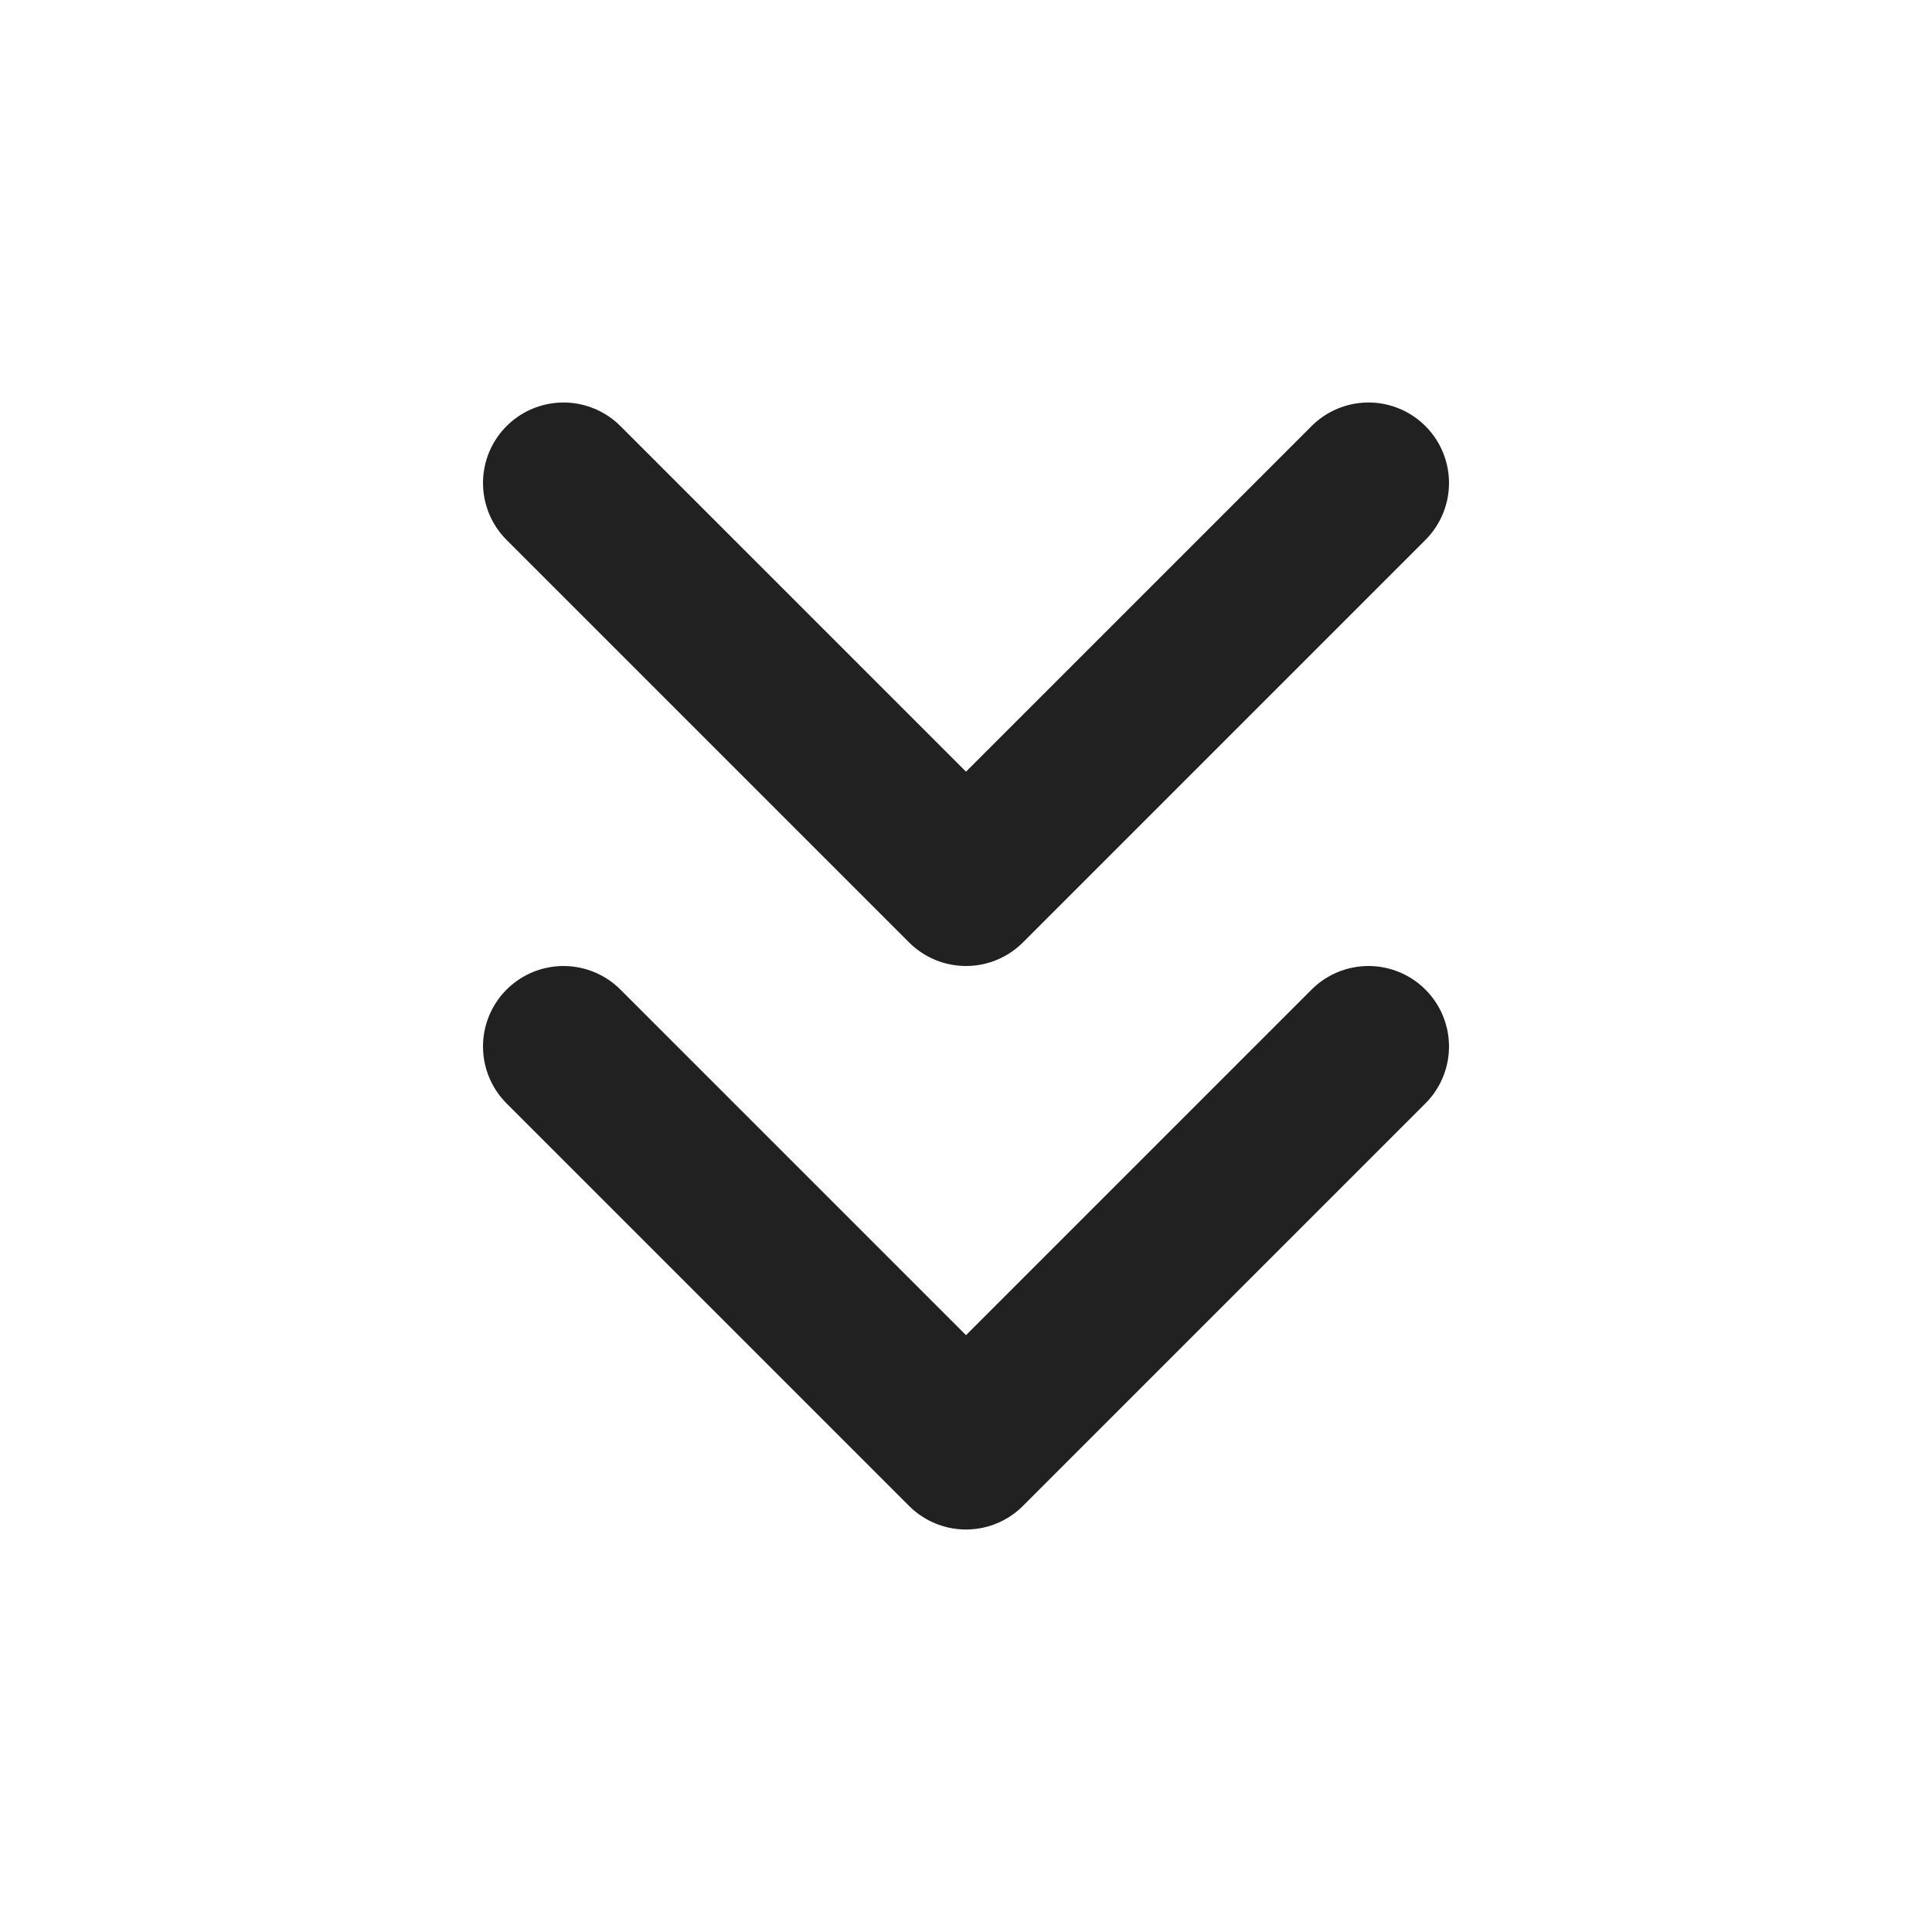
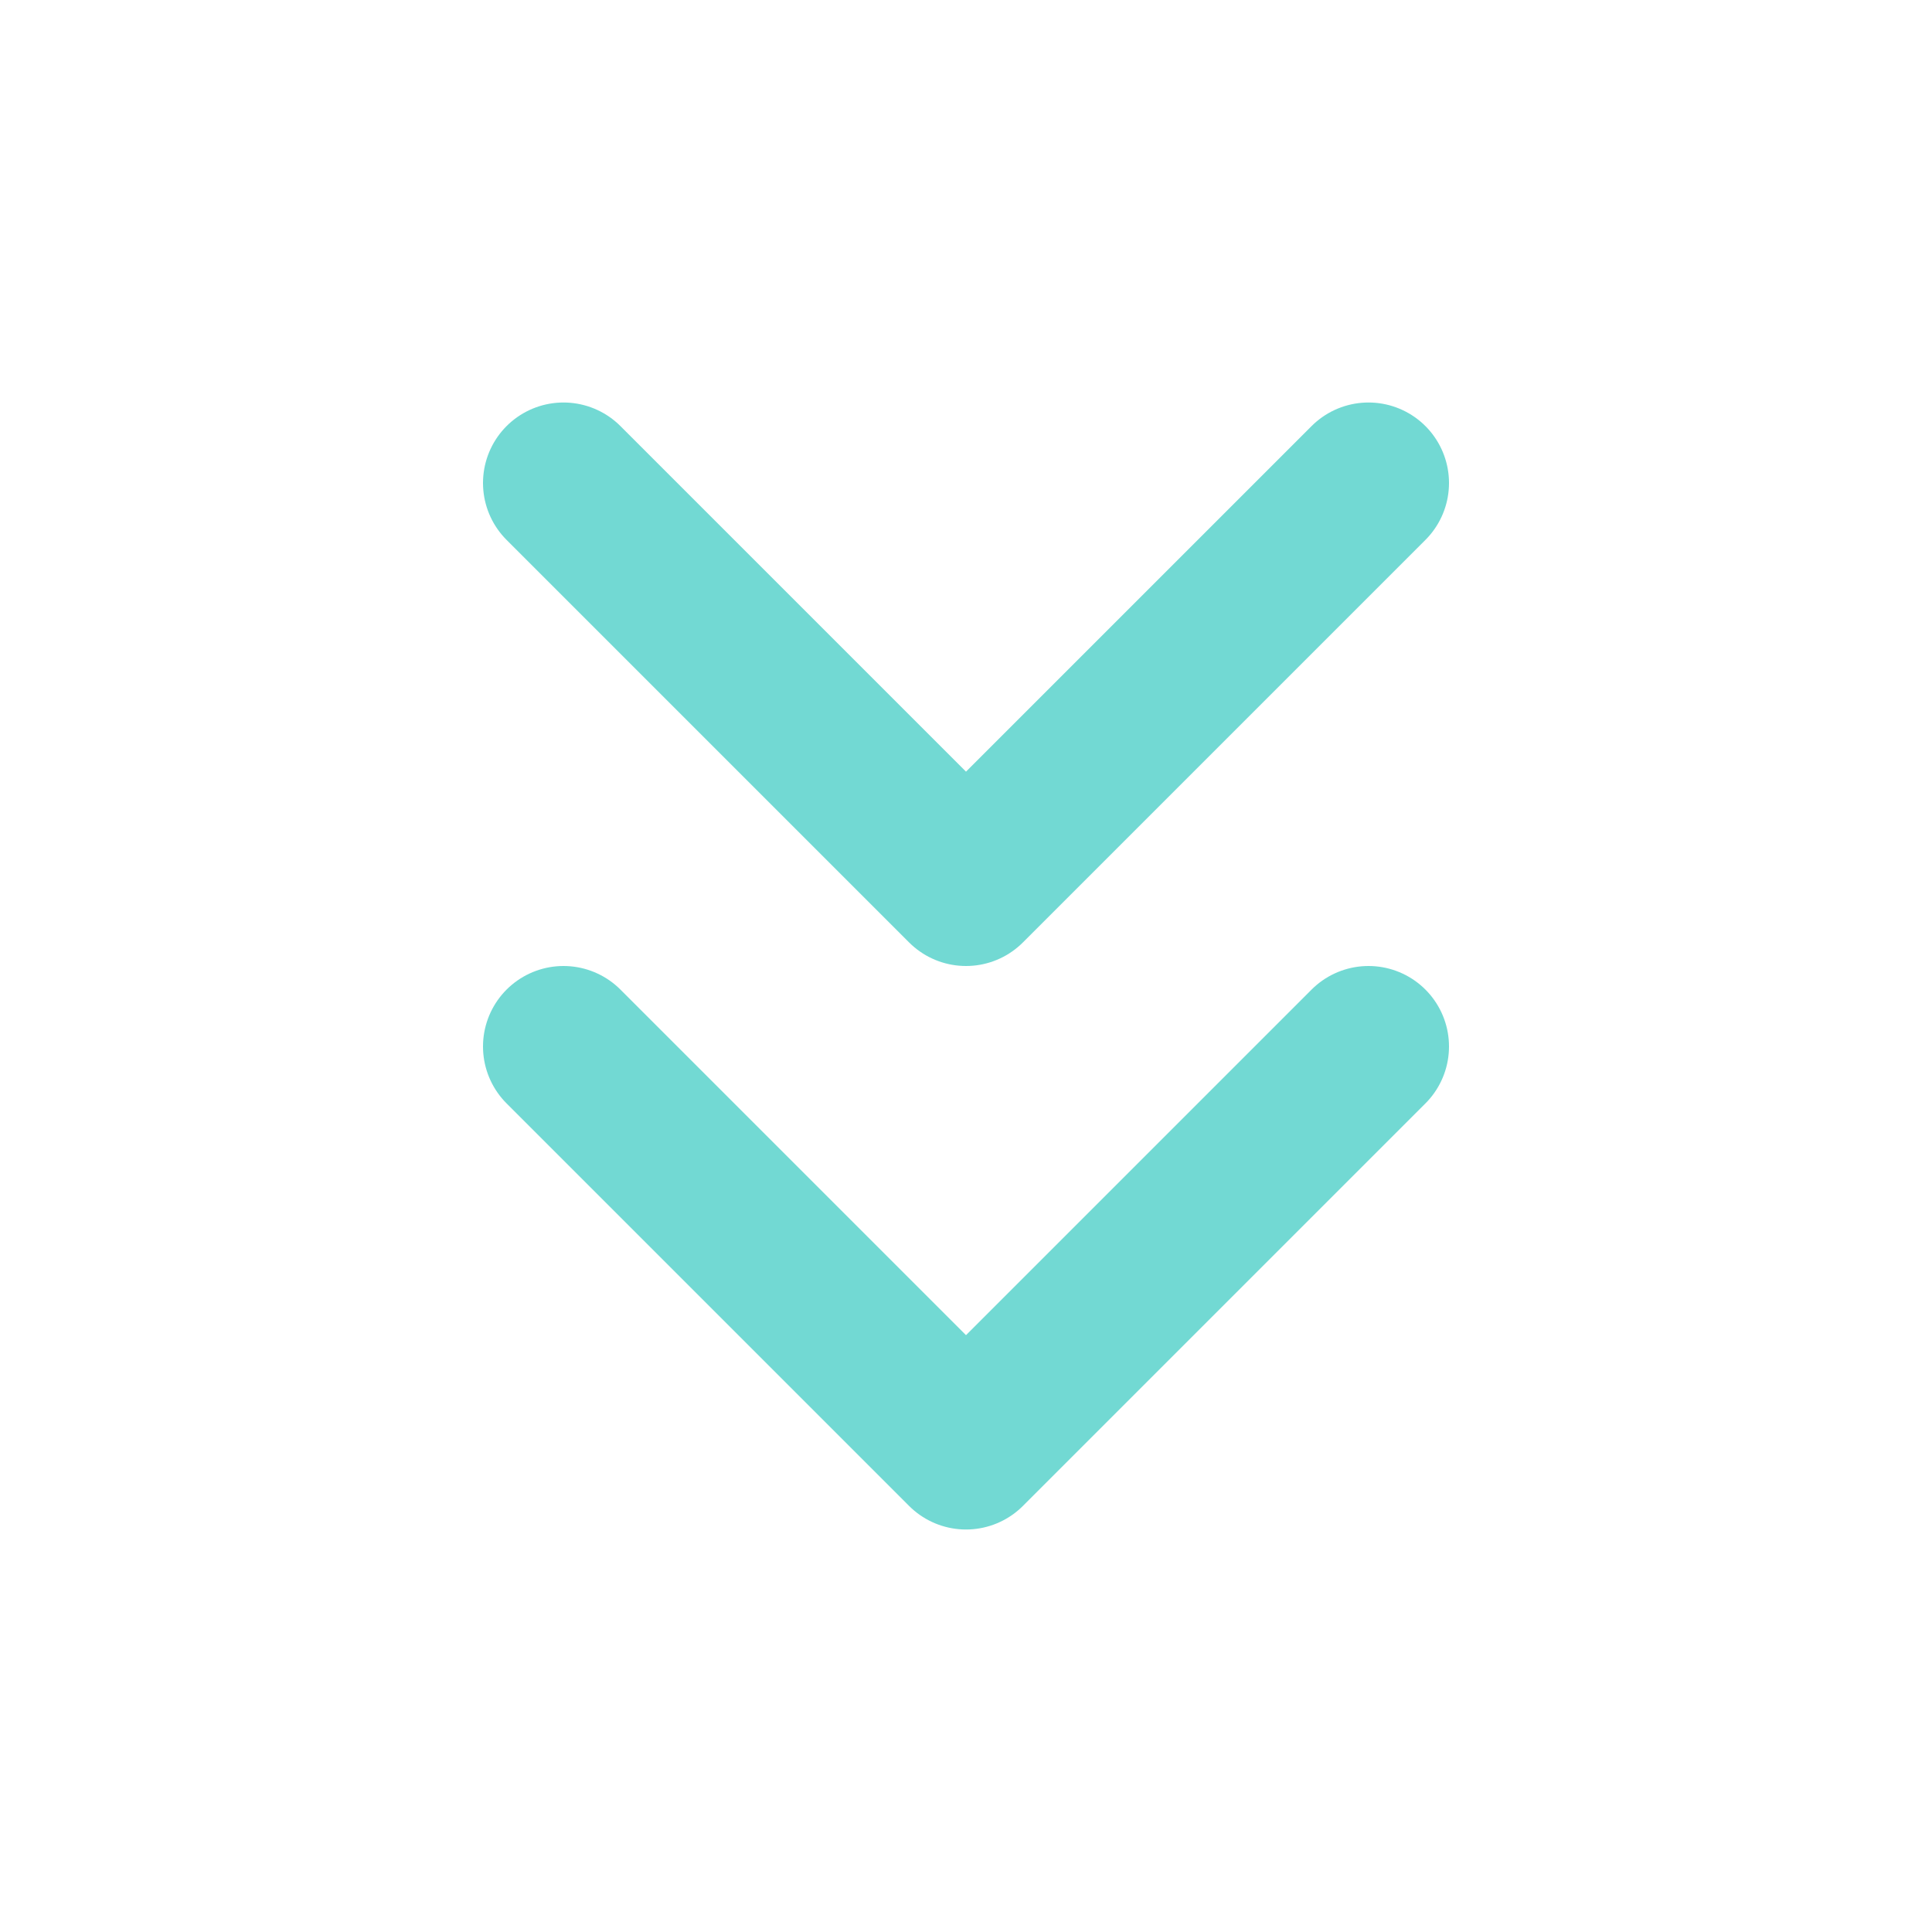
- <svg xmlns="http://www.w3.org/2000/svg" width="24" height="24" viewBox="0 0 24 24" fill="none" stroke="#212121" stroke-width="2" stroke-linecap="round" stroke-linejoin="round" class="feather feather-chevrons-down">
+ <svg xmlns="http://www.w3.org/2000/svg" width="24" height="24" viewBox="0 0 24 24" fill="none" stroke="#72D9D3" stroke-width="2" stroke-linecap="round" stroke-linejoin="round" class="feather feather-chevrons-down">
  <polyline points="7 13 12 18 17 13" />
  <polyline points="7 6 12 11 17 6" />
</svg>
